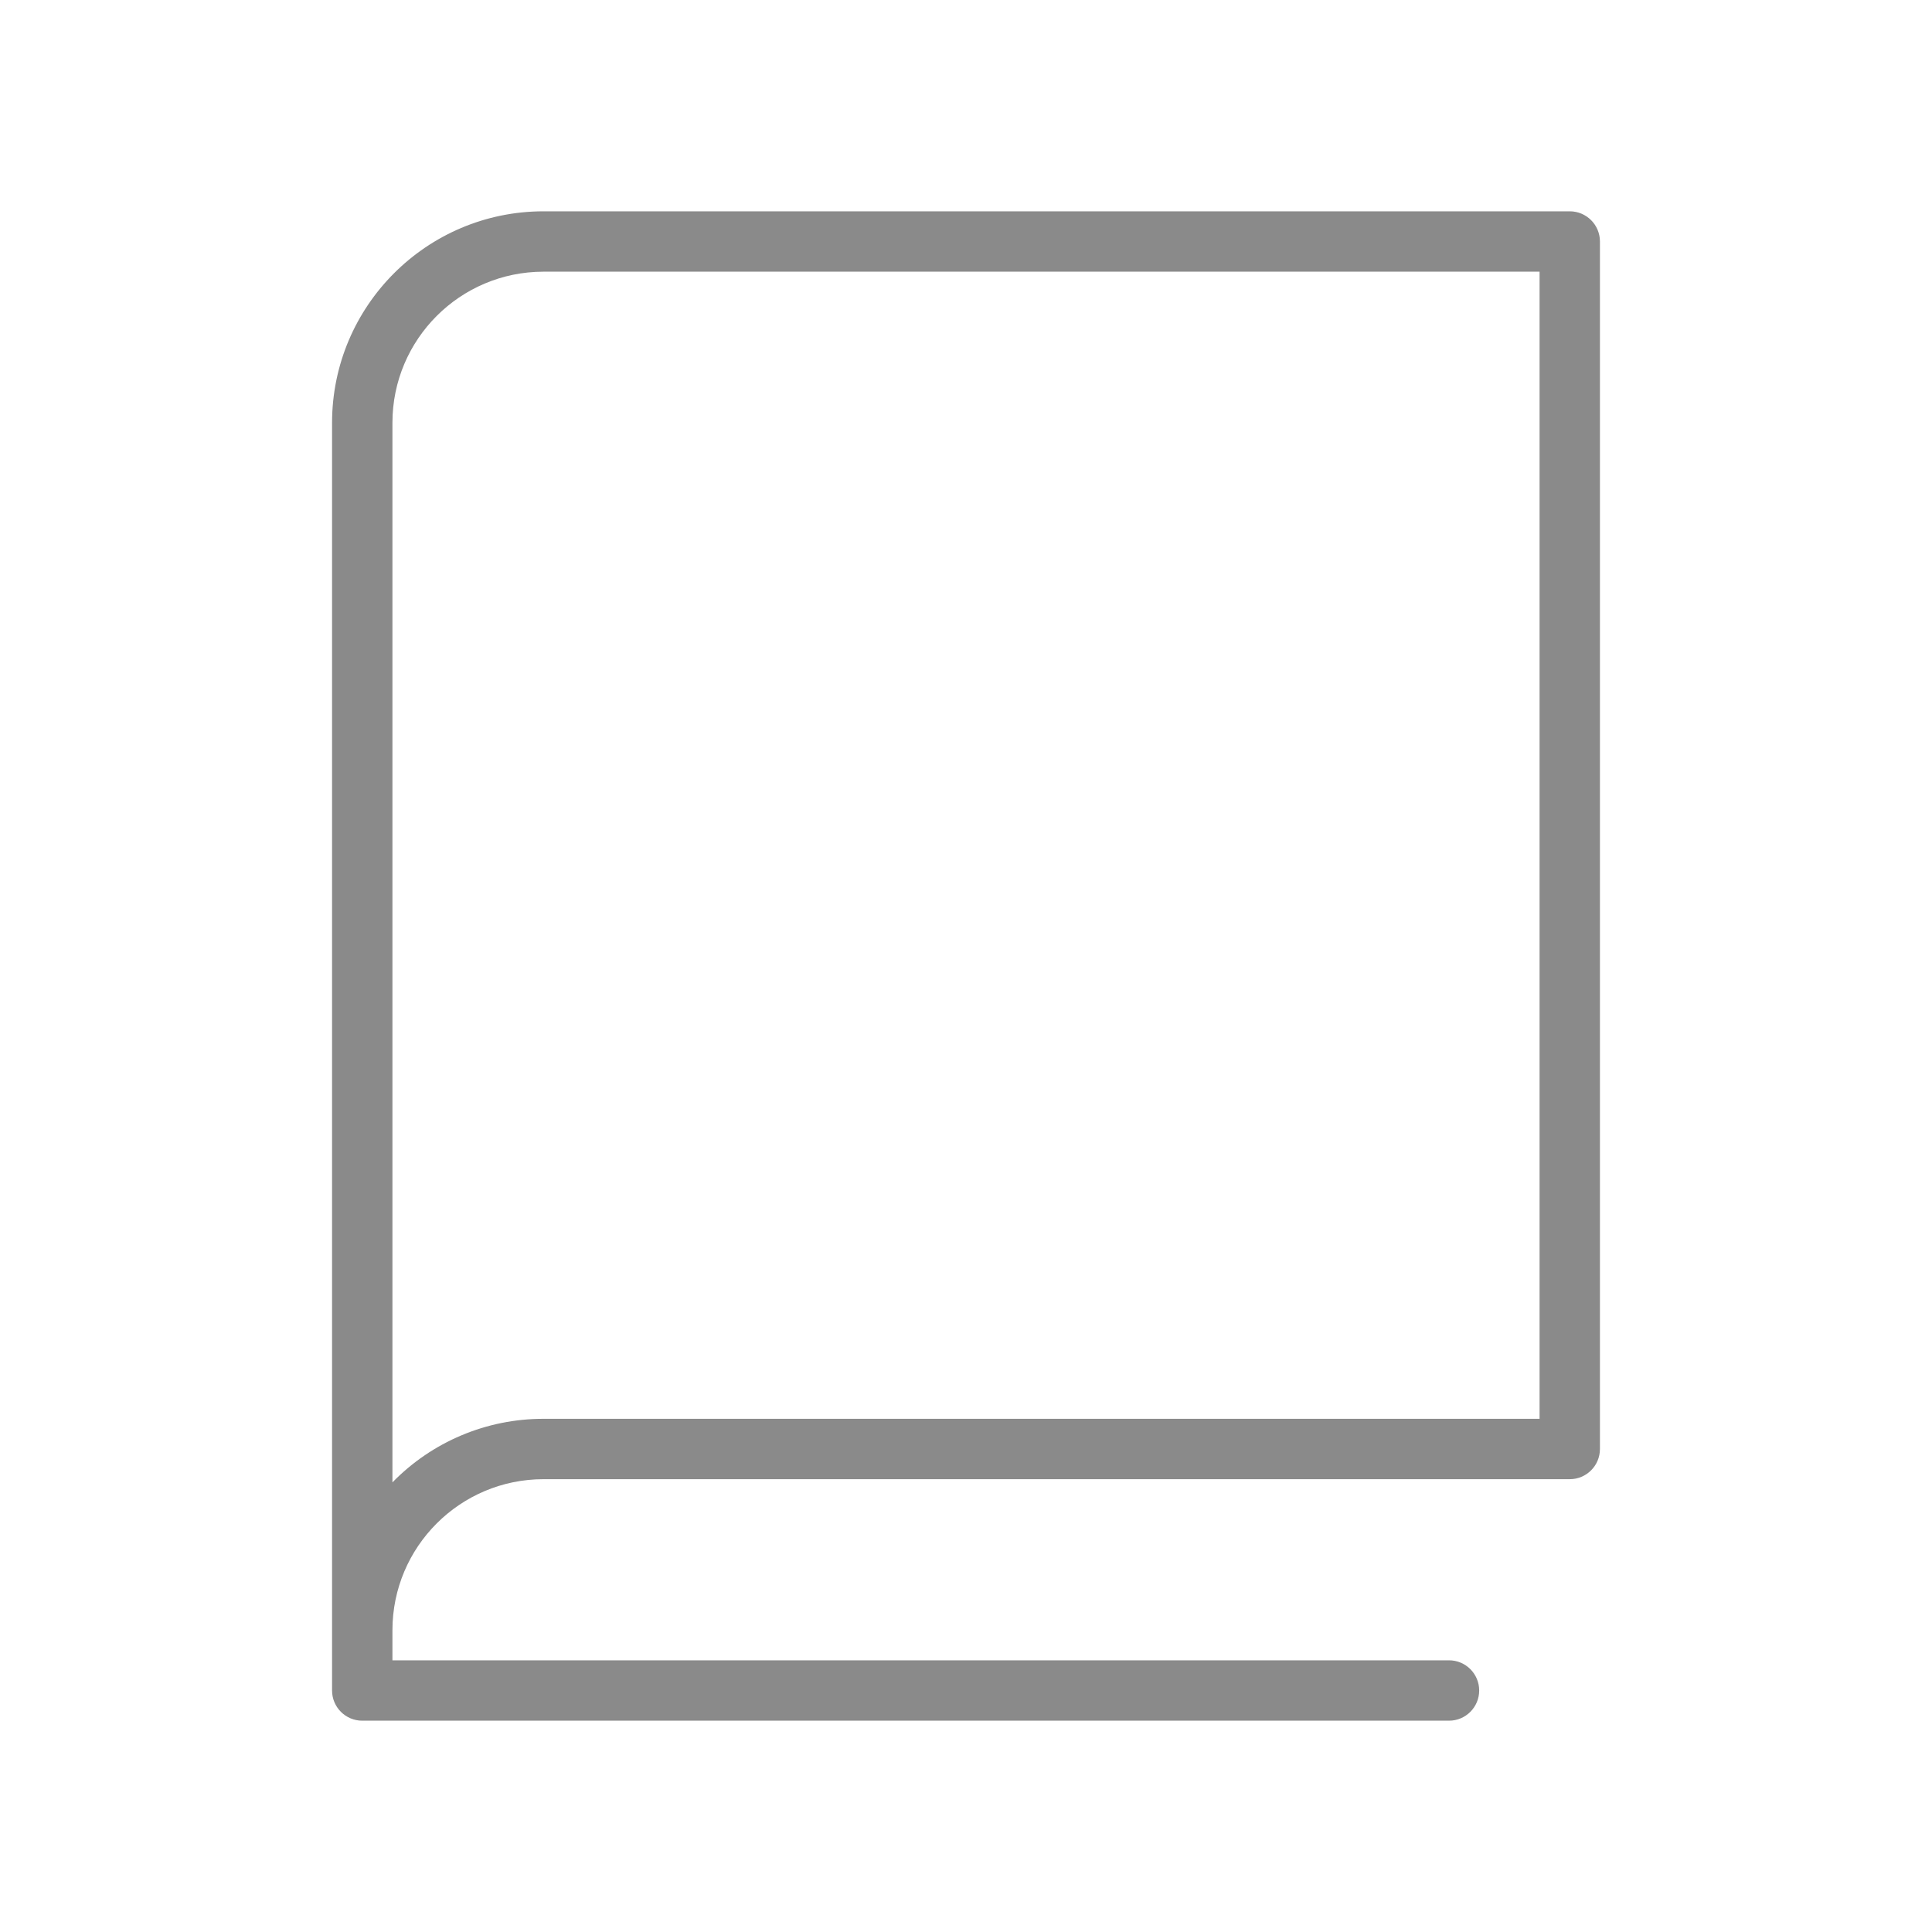
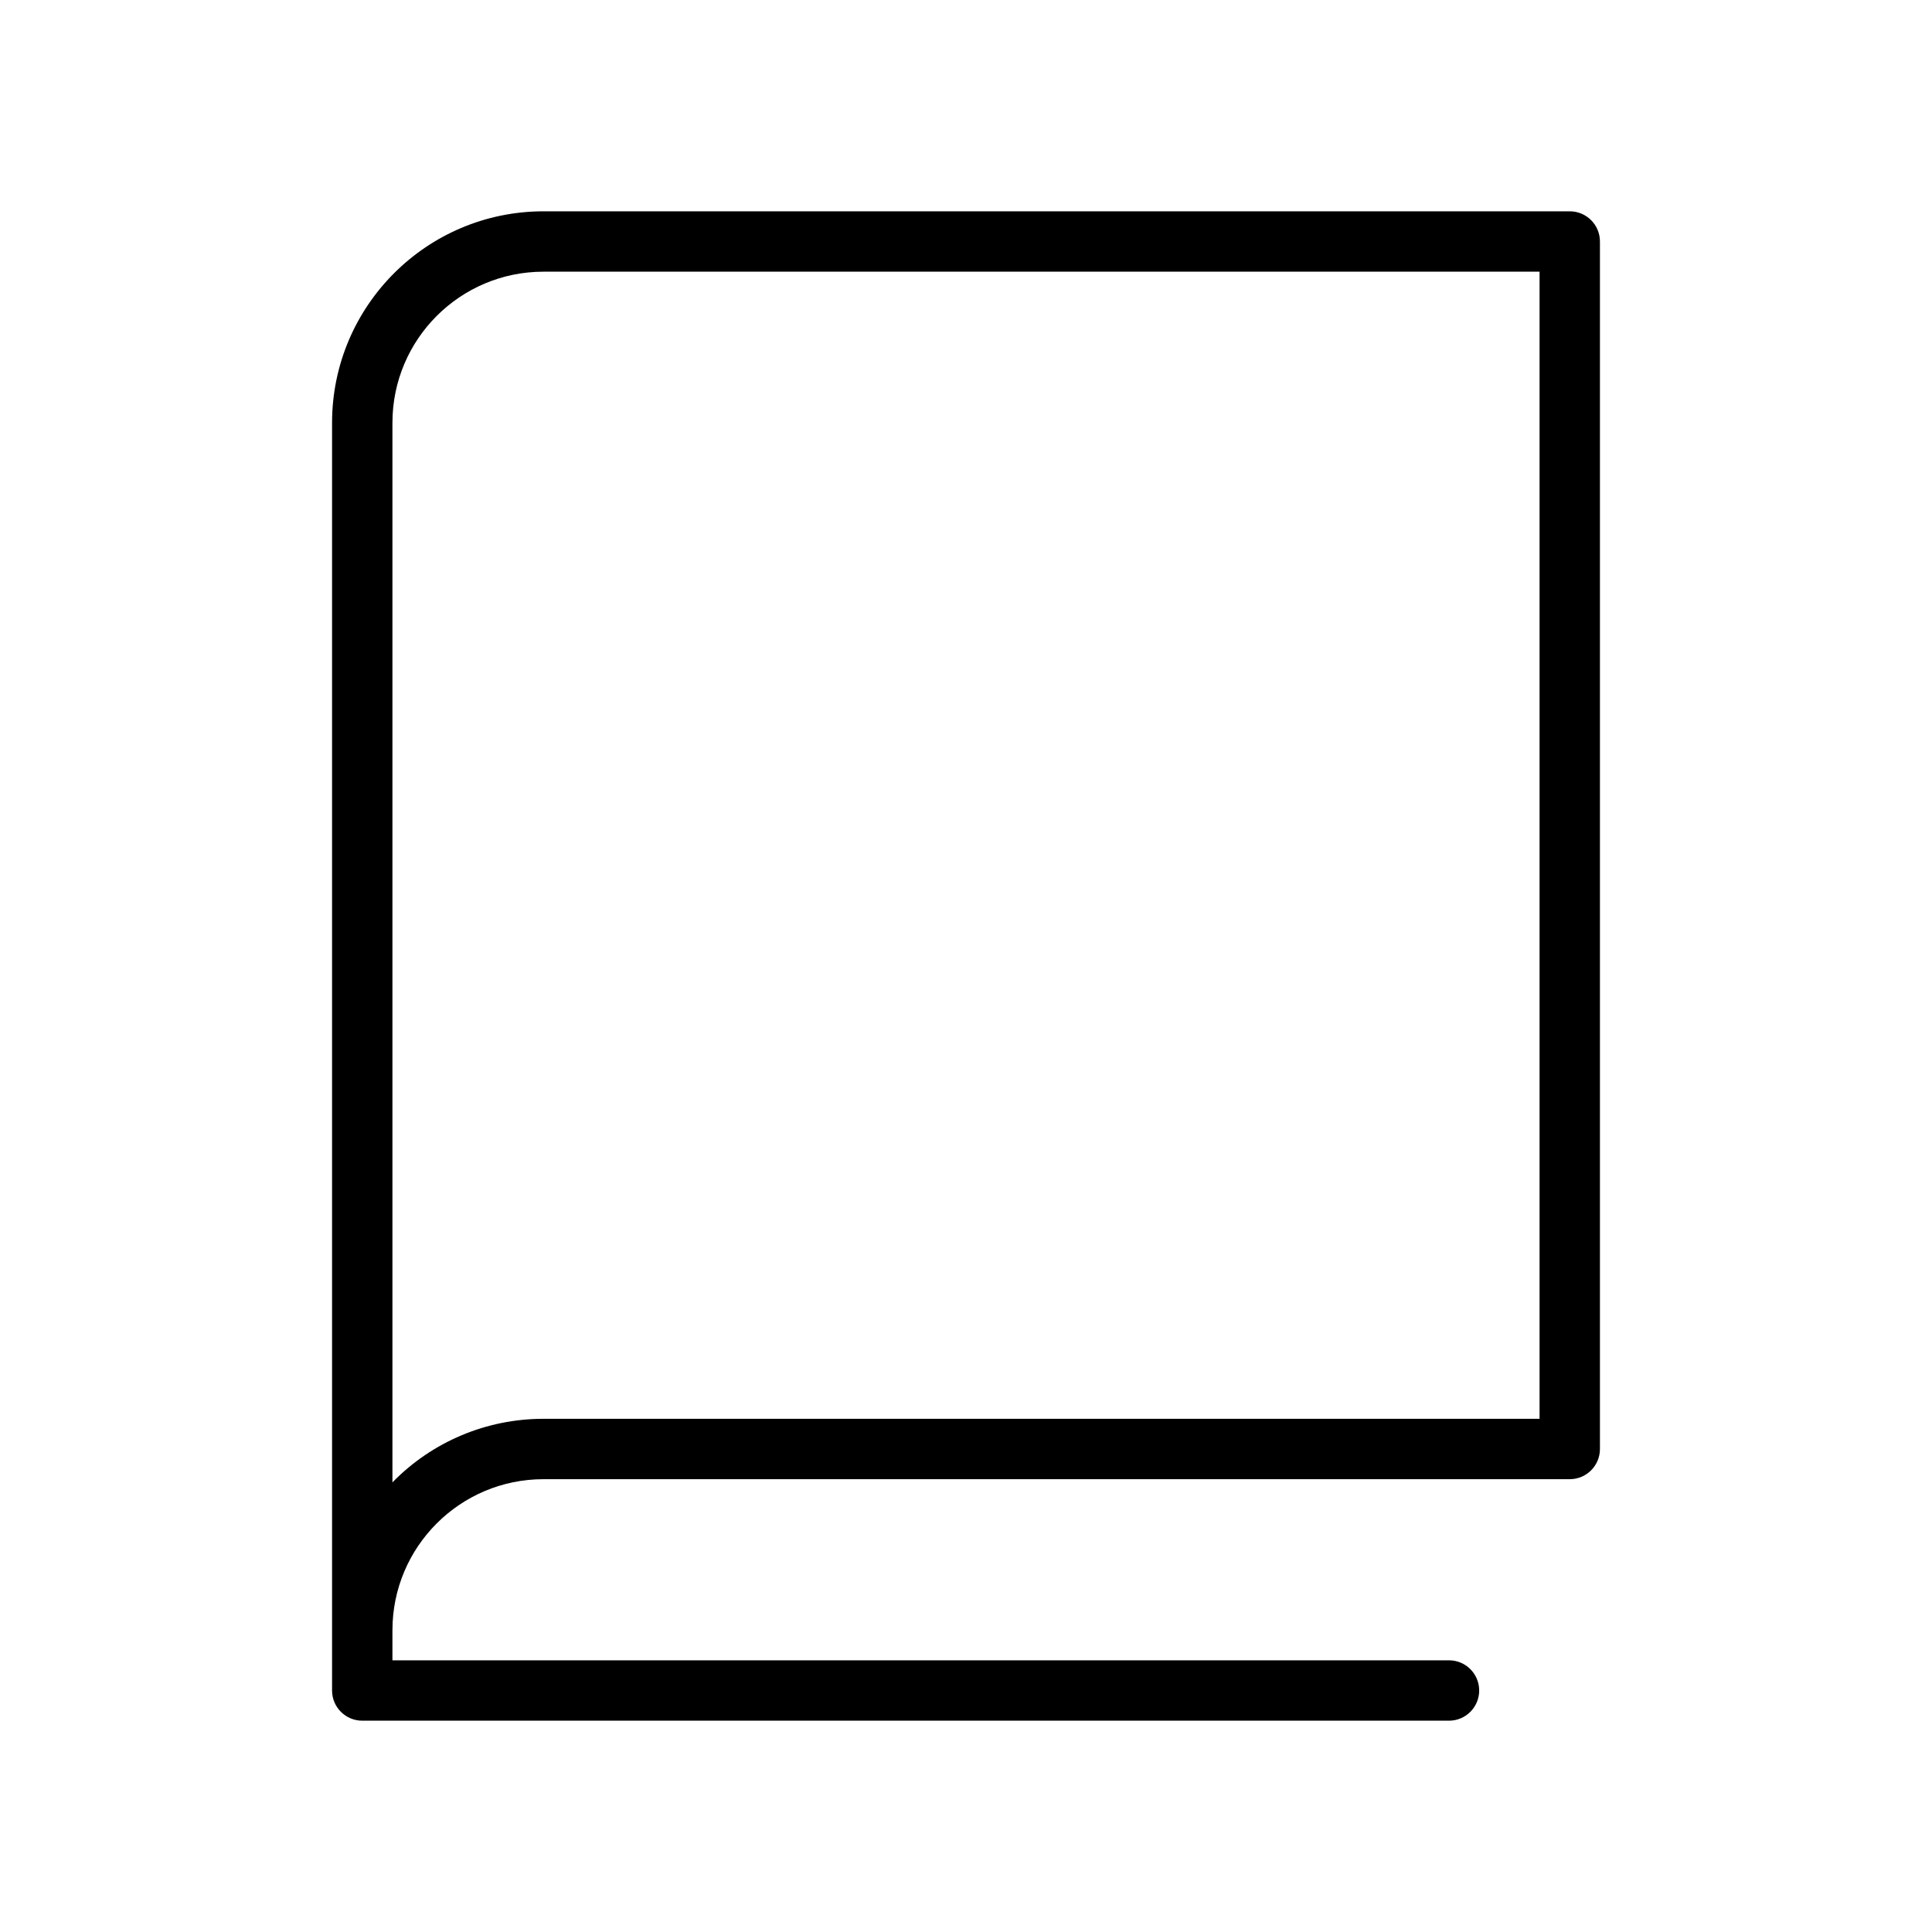
<svg xmlns="http://www.w3.org/2000/svg" fill="#000000" width="800px" height="800px" viewBox="0 0 256 256" id="Flat">
-   <path d="M208,28H72A28.031,28.031,0,0,0,44,56V224a4,4,0,0,0,4,4H192a4,4,0,0,0,0-8H52v-4a20.022,20.022,0,0,1,20-20H208a4,4,0,0,0,4-4V32A4,4,0,0,0,208,28Zm-4,160H72a27.915,27.915,0,0,0-20,8.423V56A20.022,20.022,0,0,1,72,36H204Z" fill="rgb(138, 138, 138)" />
+   <path d="M208,28H72A28.031,28.031,0,0,0,44,56V224a4,4,0,0,0,4,4H192a4,4,0,0,0,0-8H52v-4a20.022,20.022,0,0,1,20-20H208a4,4,0,0,0,4-4V32A4,4,0,0,0,208,28Zm-4,160H72a27.915,27.915,0,0,0-20,8.423V56A20.022,20.022,0,0,1,72,36H204Z" fill="black" />
</svg>
